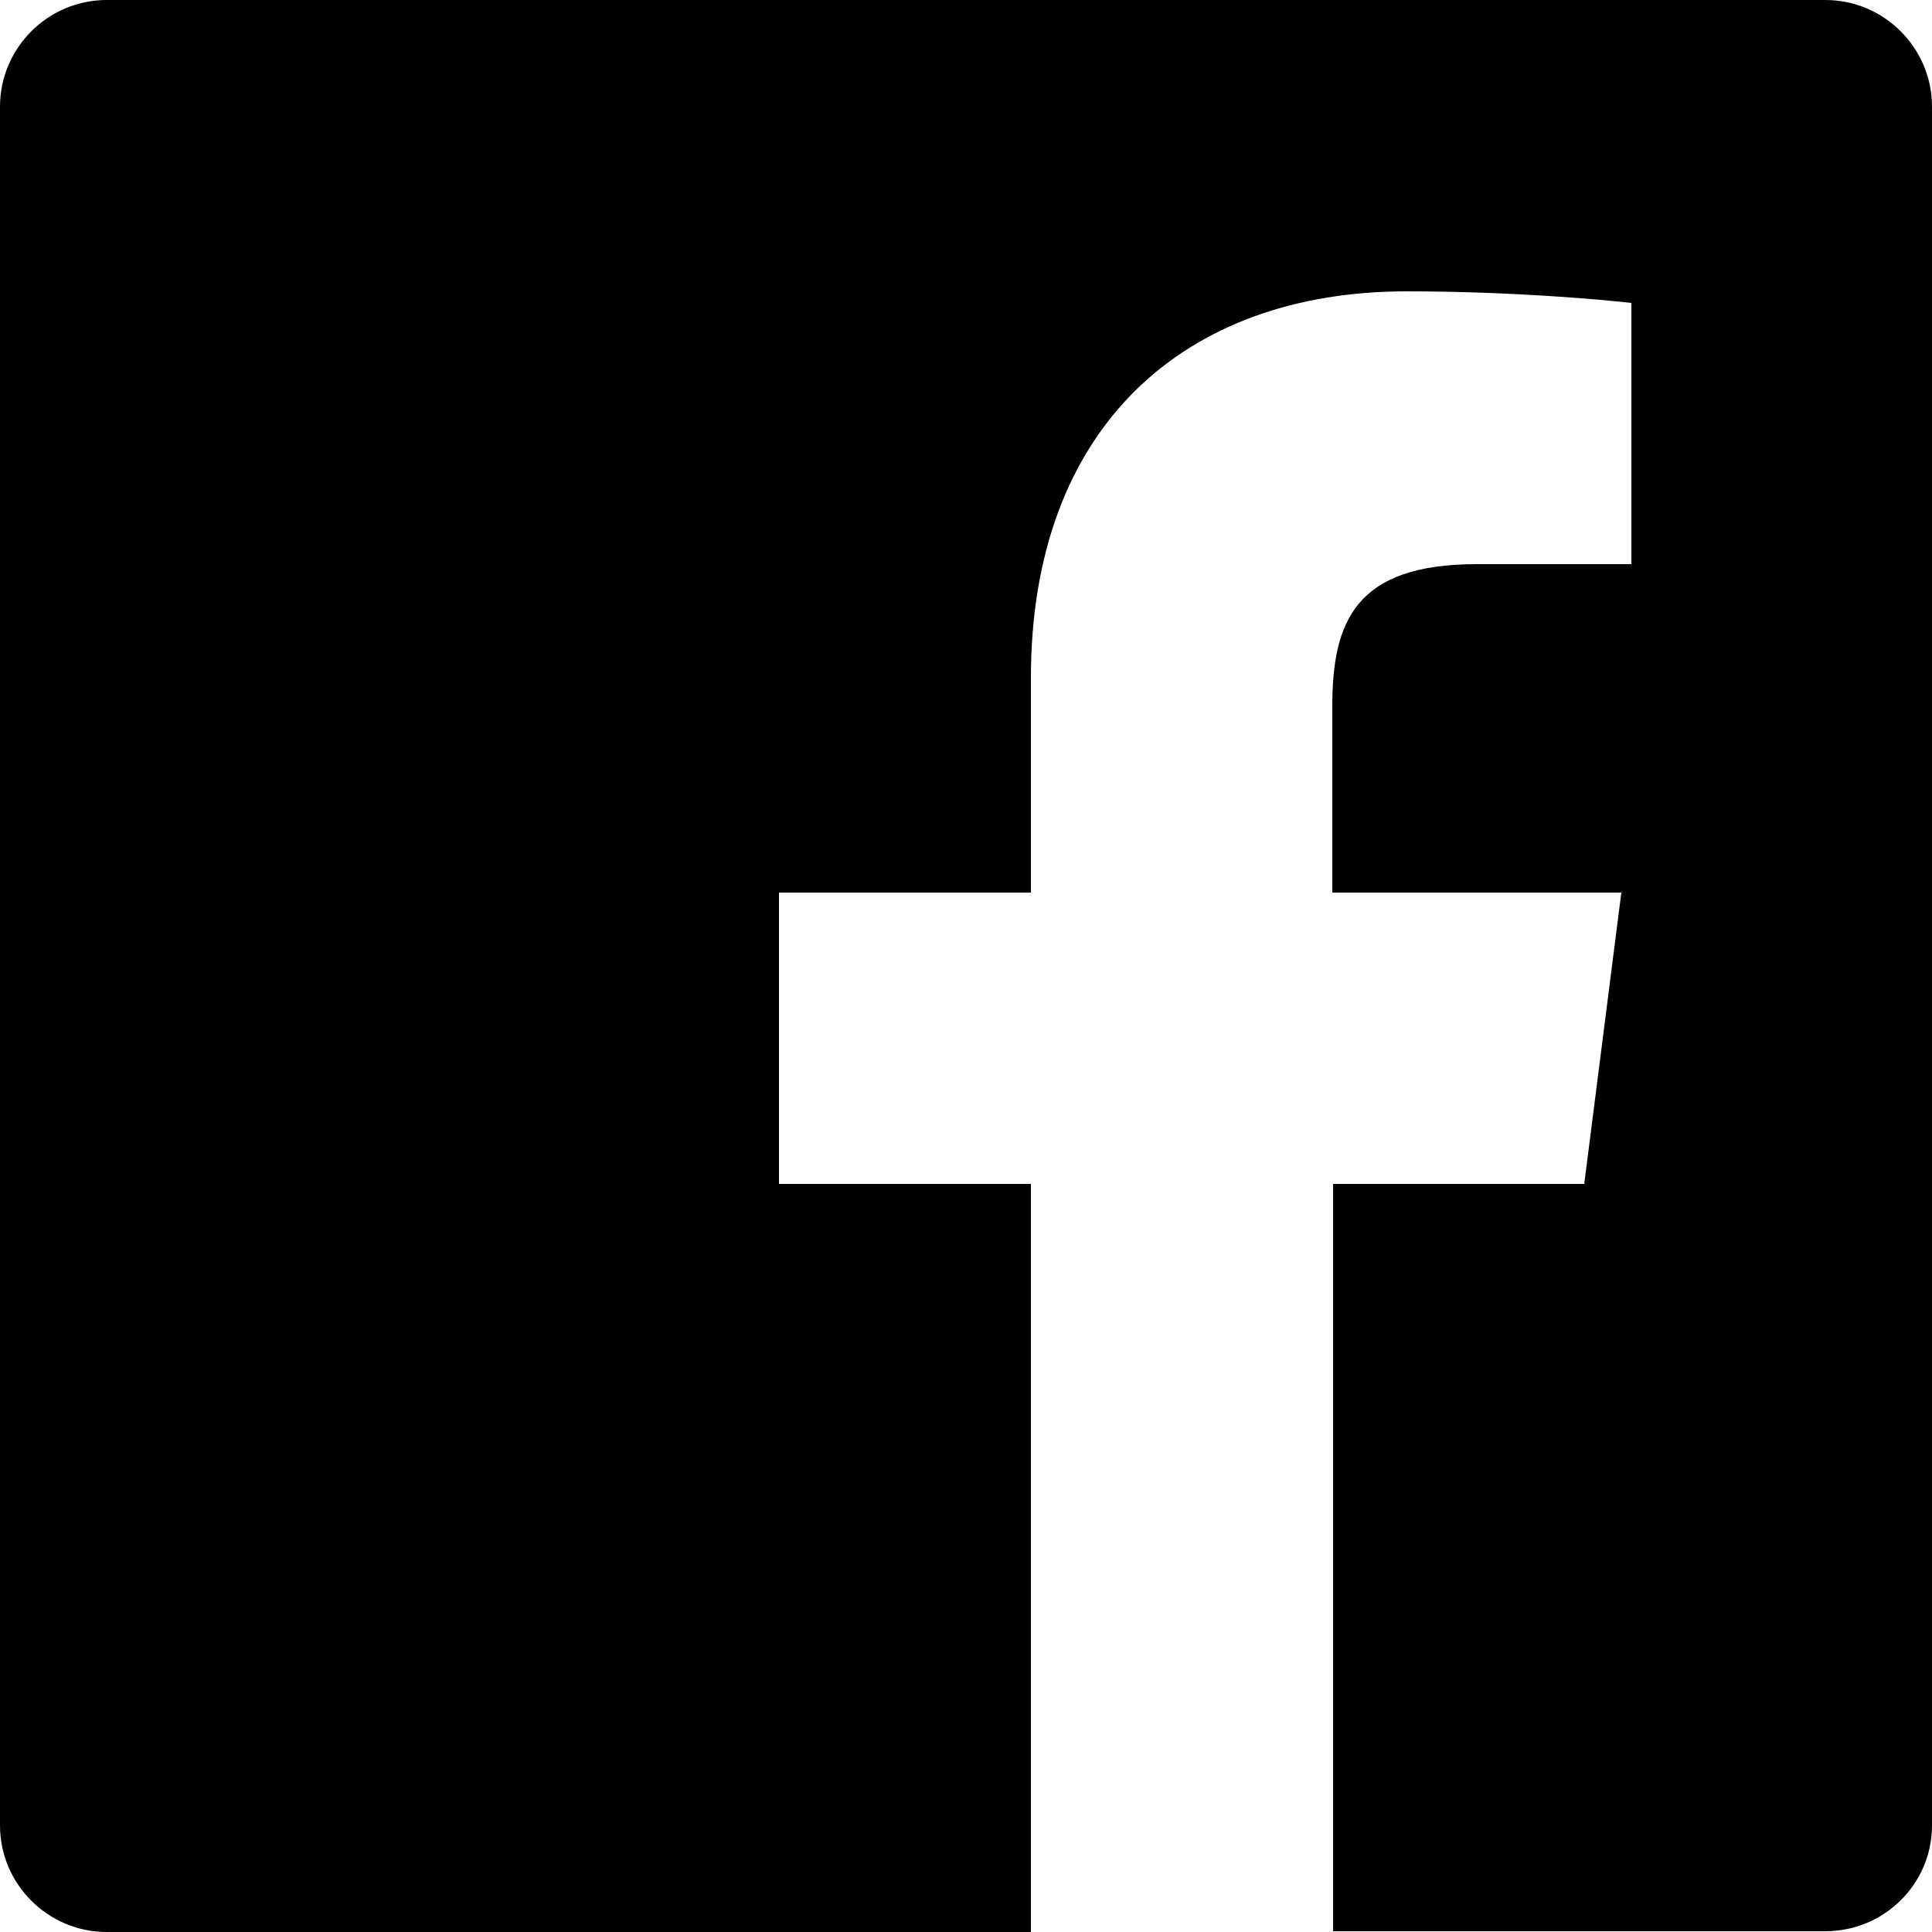
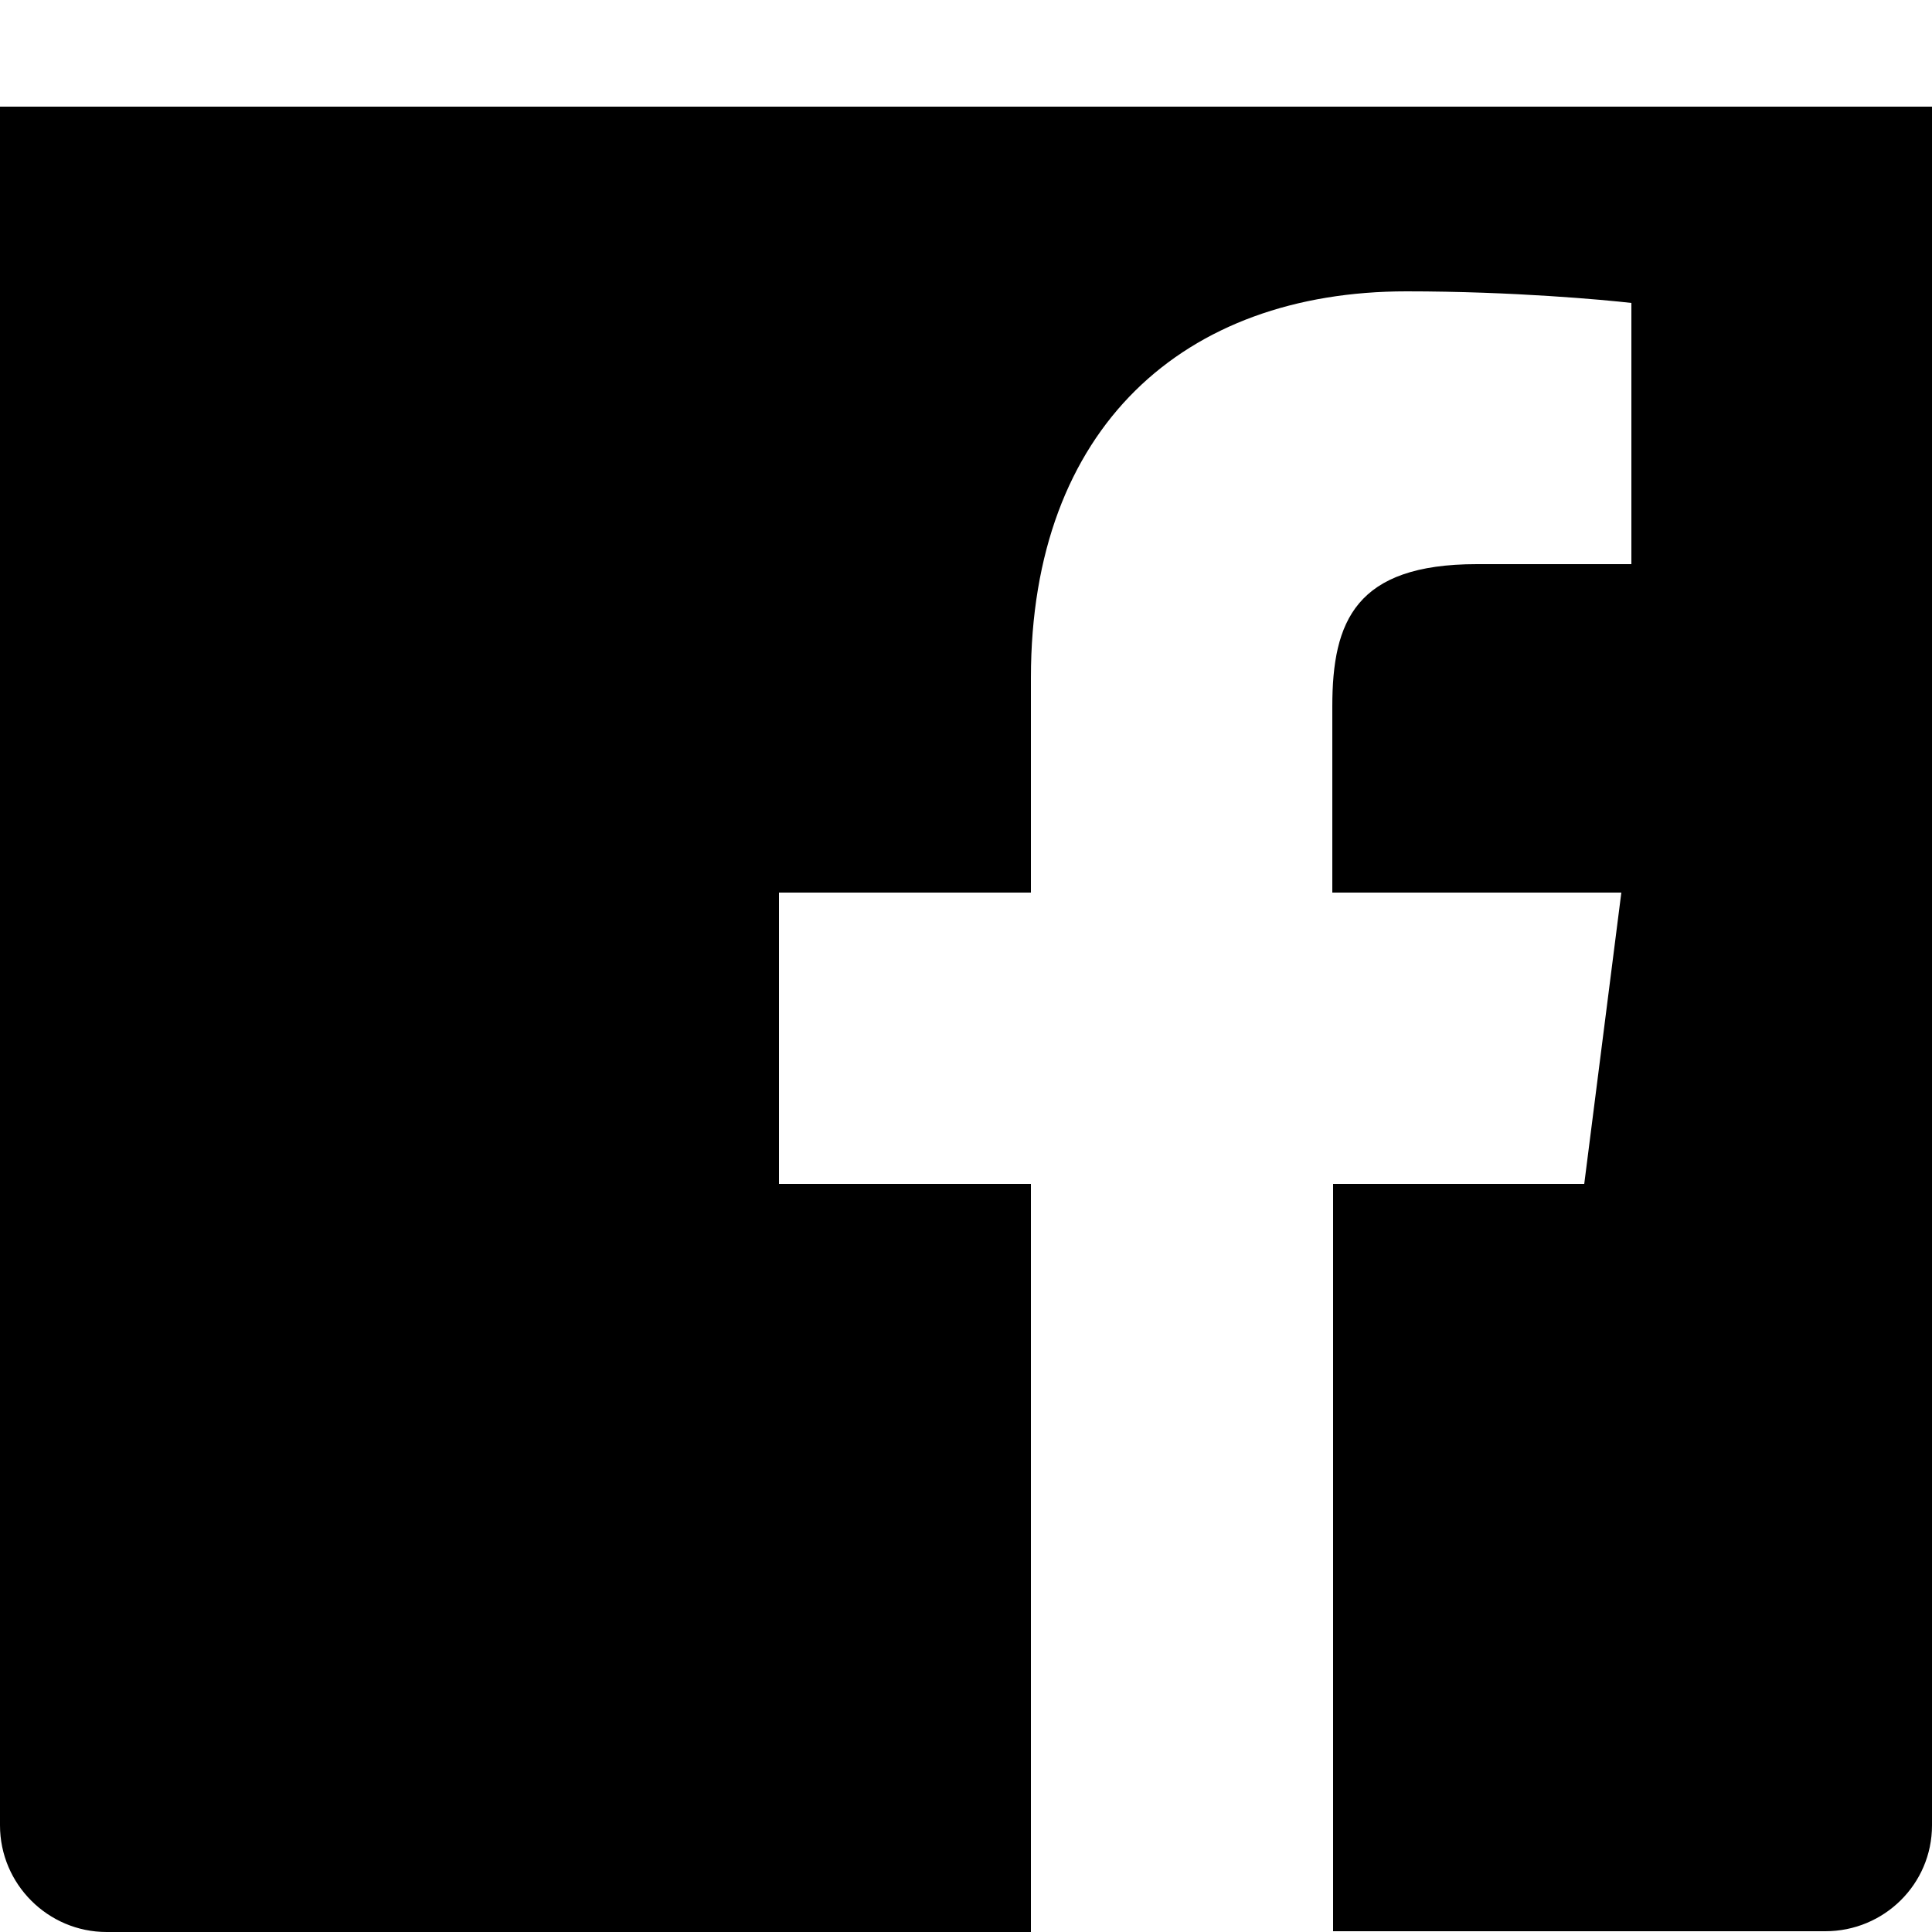
- <svg xmlns="http://www.w3.org/2000/svg" class="icon" width="25" height="25" aria-labelledby="facebookIcon" role="img">
-   <path d="M25 1.38v22.24c0 .76-.62 1.37-1.38 1.37h-6.37v-9.67h3.25l.48-3.77h-3.74V9.14c0-1.1.3-1.84 1.87-1.84h2V3.92c-.35-.04-1.53-.15-2.91-.15-2.88 0-4.86 1.76-4.86 5v2.78h-3.26v3.77h3.26V25H1.38C.62 25 0 24.38 0 23.62V1.38C0 .62.62 0 1.38 0h22.24C24.38 0 25 .62 25 1.38z" fill-rule="nonzero" />
+ <svg xmlns="http://www.w3.org/2000/svg" class="icon" width="25" height="25" aria-labelledby="facebookShareIcon">
+   <path d="M25 1.38v22.24c0 .76-.62 1.37-1.38 1.37h-6.37v-9.67h3.25l.48-3.77h-3.74V9.14c0-1.1.3-1.84 1.87-1.84h2V3.92c-.35-.04-1.53-.15-2.91-.15-2.88 0-4.86 1.76-4.86 5v2.78h-3.26v3.77h3.26V25H1.38C.62 25 0 24.38 0 23.62V1.38" fill="#000" fill-rule="nonzero" />
</svg>
